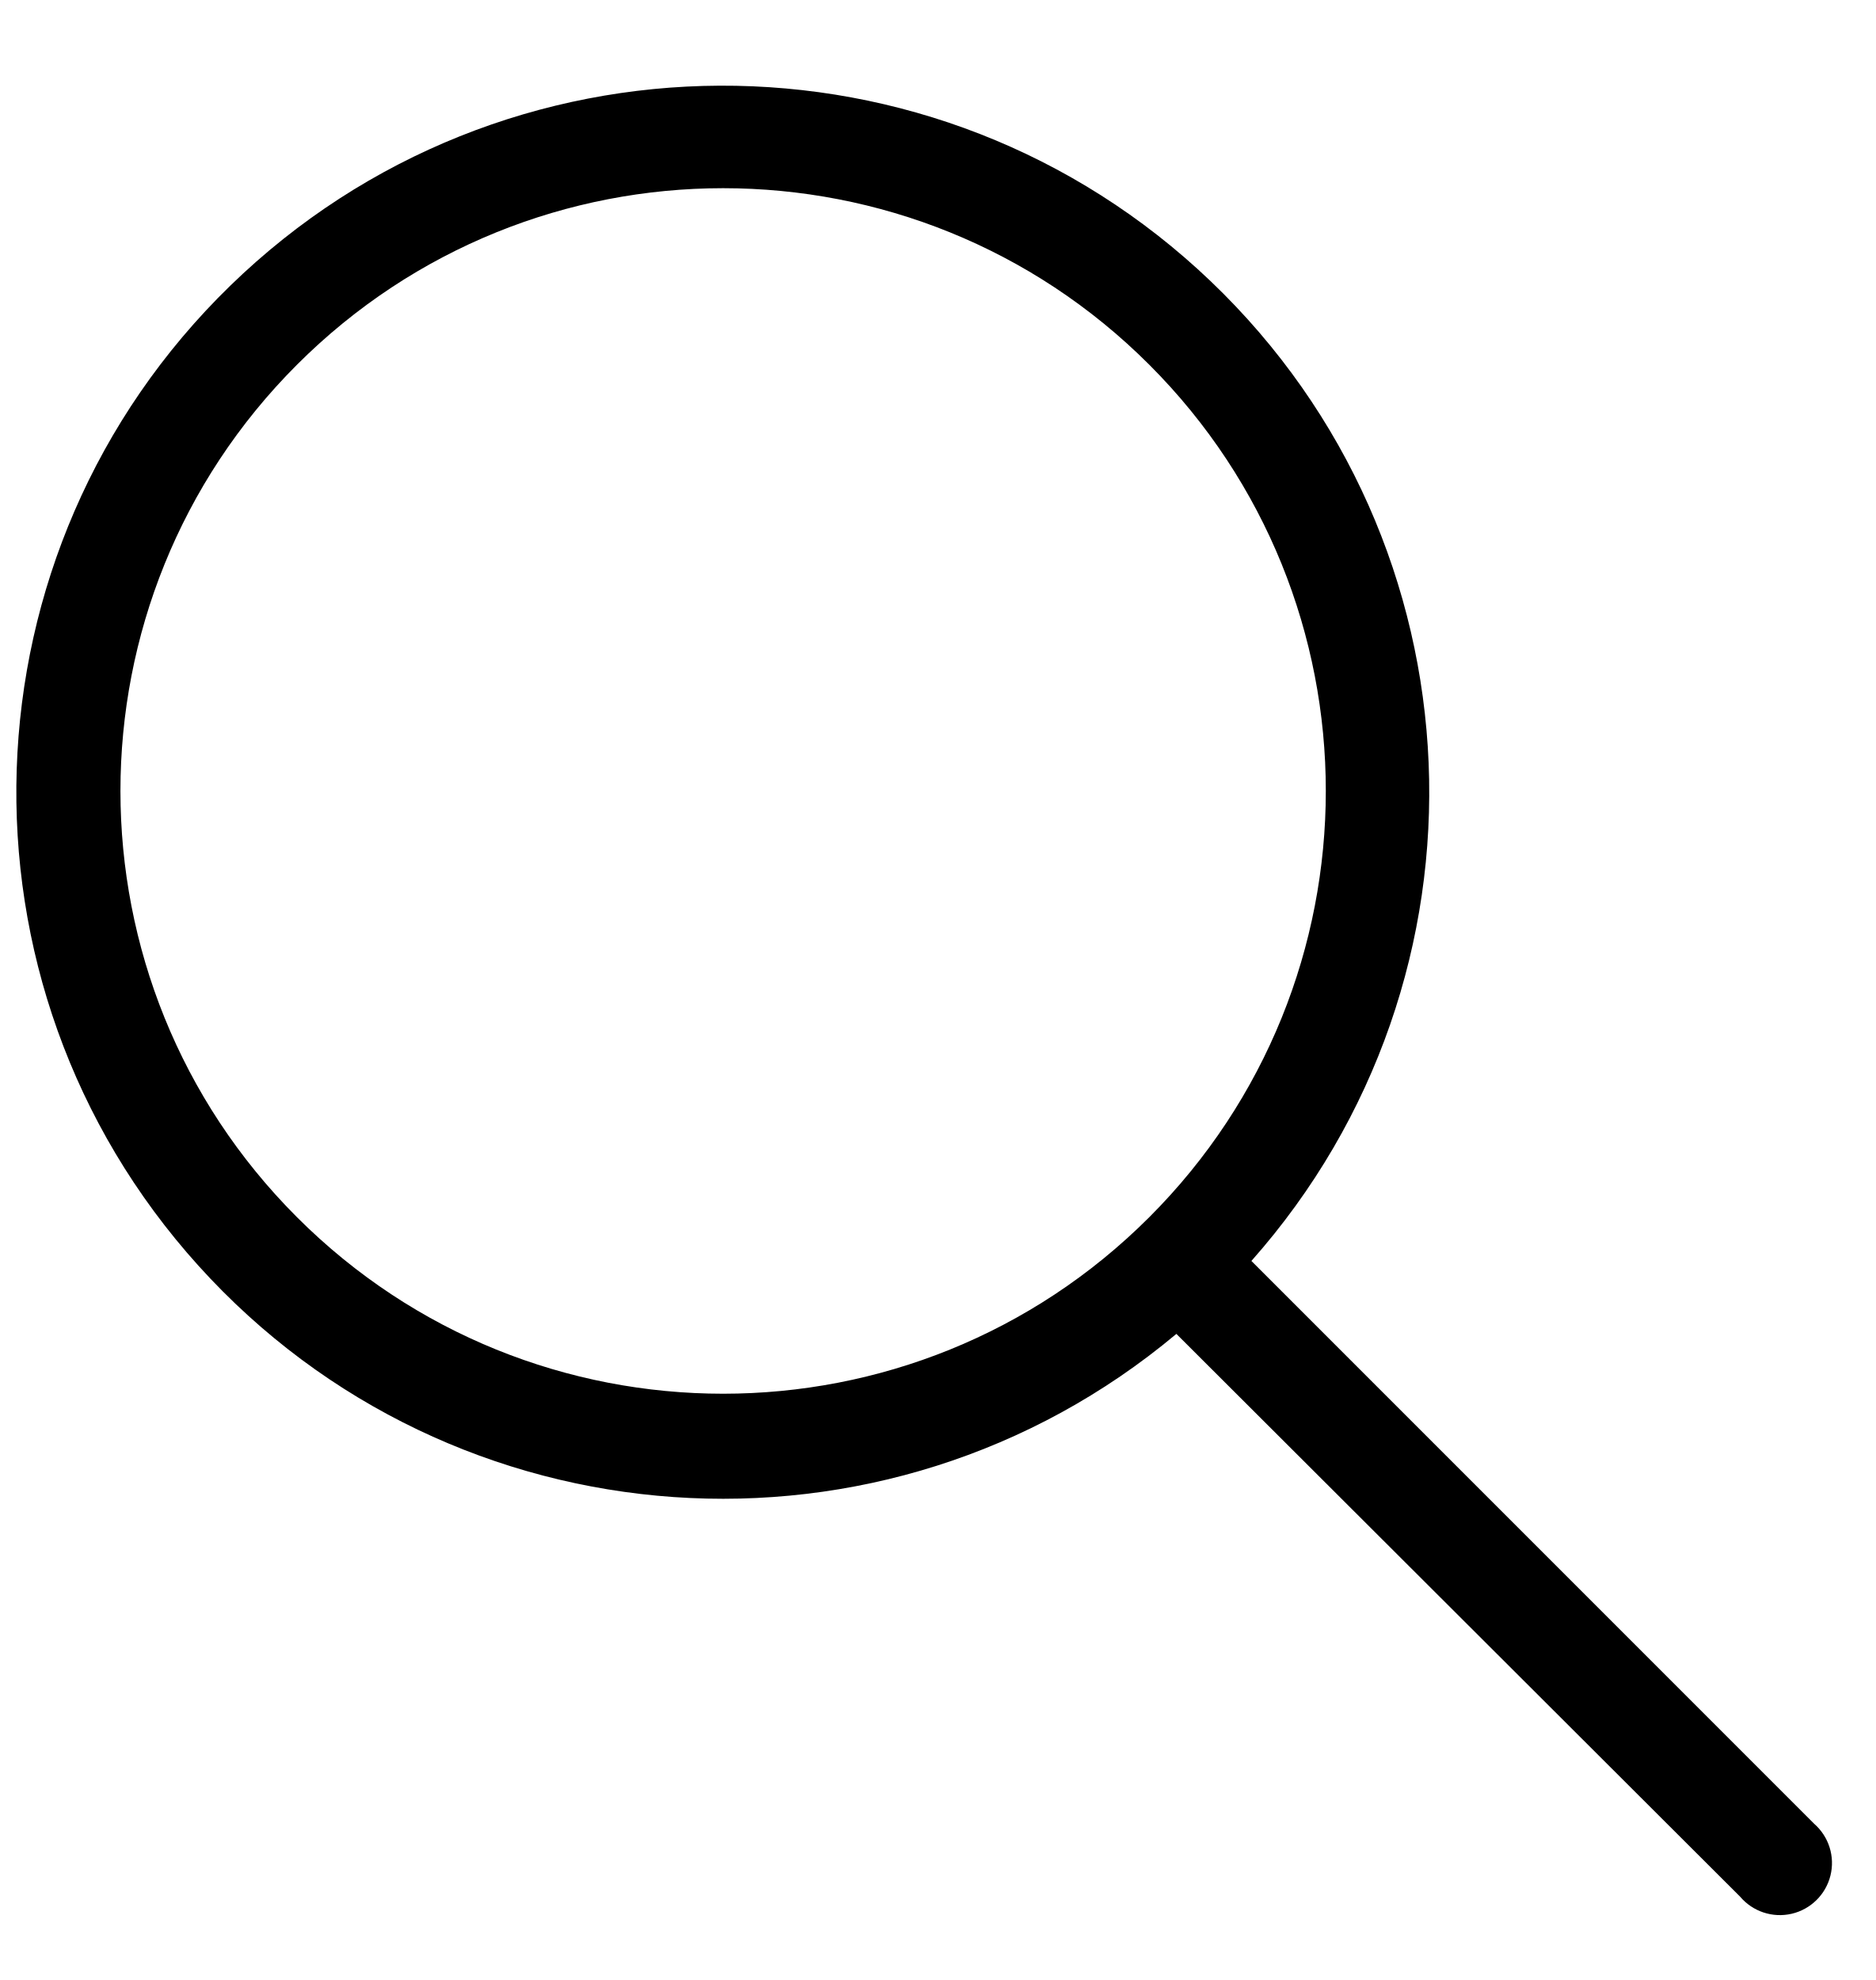
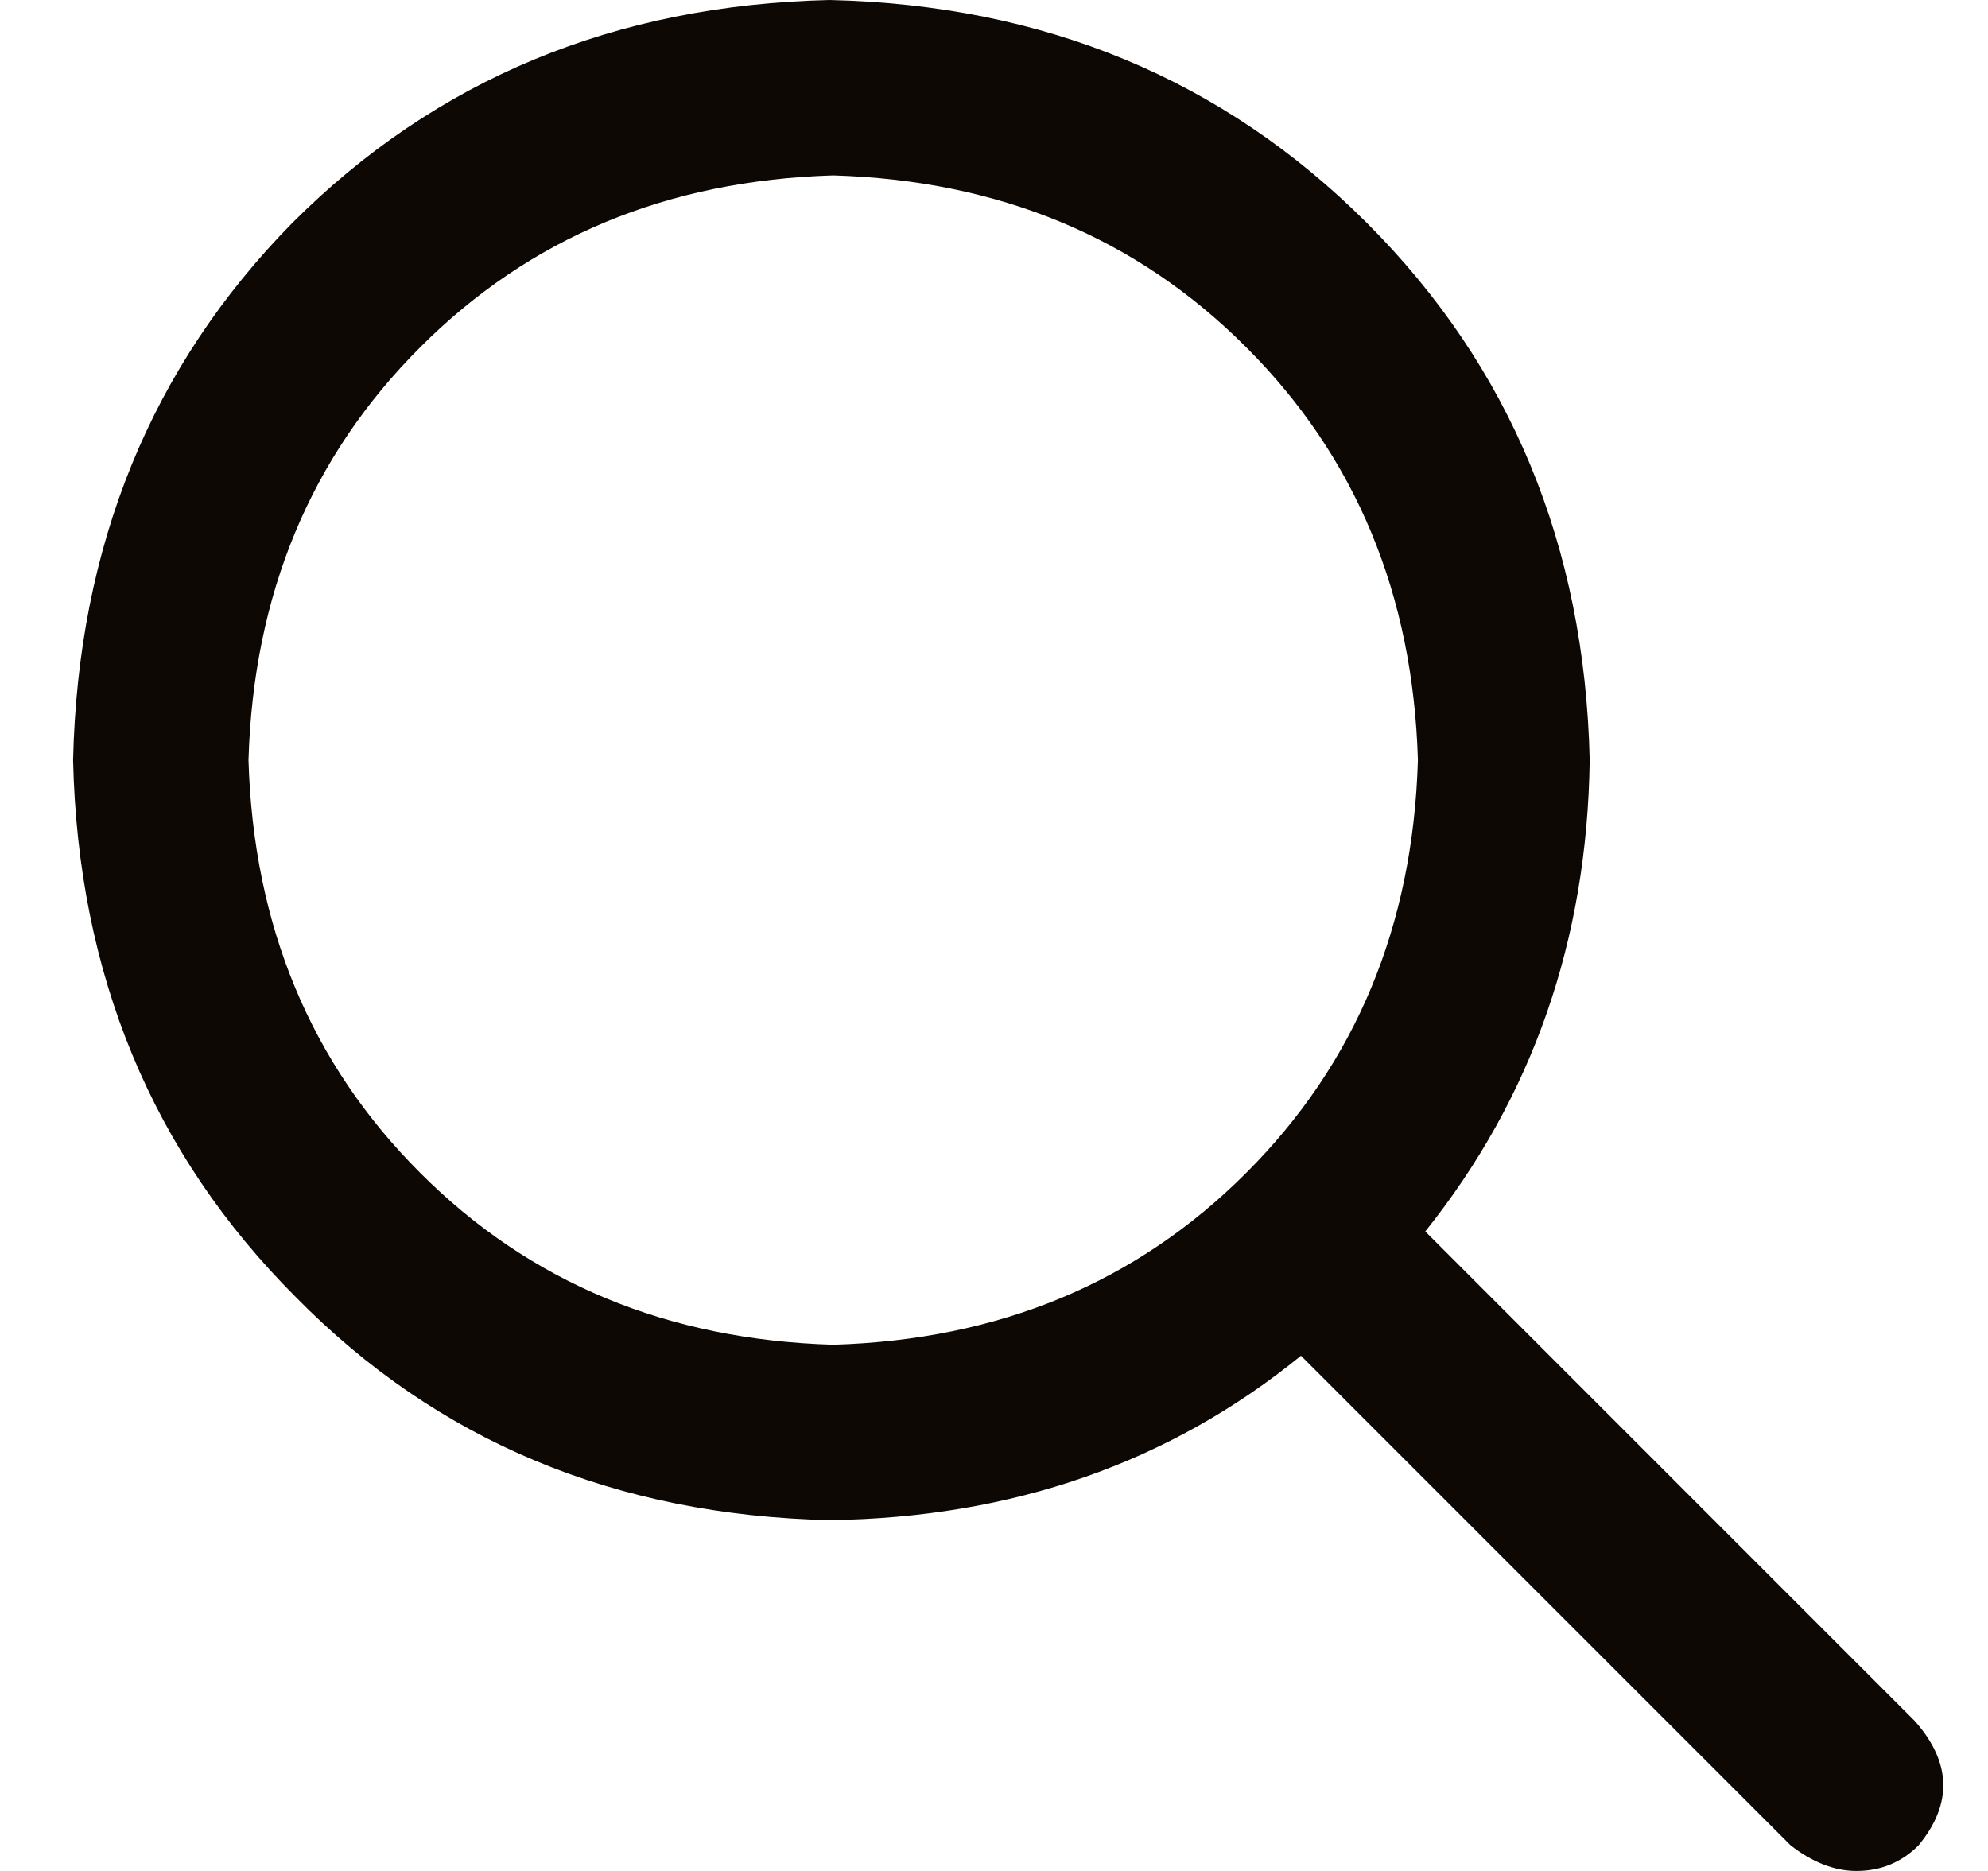
- <svg fill="none" class="icon icon-search" viewBox="0 0 18 19">
-   <path fill="currentColor" fill-rule="evenodd" d="M11.03 11.68A5.784 5.784 0 1 1 2.85 3.5a5.784 5.784 0 0 1 8.18 8.18m.26 1.12a6.78 6.78 0 1 1 .72-.7l5.4 5.4a.5.5 0 1 1-.71.7z" clip-rule="evenodd" />
+ <svg xmlns="http://www.w3.org/2000/svg" width="17" height="16" viewBox="0 0 17 16" fill="none" class="icon icon-search">
+   <path d="M16.375 14.719C16.688 15.073 16.698 15.427 16.406 15.781C16.26 15.927 16.083 16 15.875 16C15.688 16 15.5 15.927 15.312 15.781L11.125 11.594C10 12.51 8.656 12.979 7.094 13C5.26 12.958 3.74 12.323 2.531 11.094C1.302 9.865 0.667 8.333 0.625 6.5C0.667 4.667 1.292 3.135 2.5 1.906C3.729 0.677 5.26 0.042 7.094 0C8.927 0.042 10.458 0.677 11.688 1.906C12.917 3.135 13.552 4.667 13.594 6.5C13.573 8.042 13.104 9.385 12.188 10.531L16.375 14.719ZM2.125 6.5C2.167 7.917 2.656 9.094 3.594 10.031C4.531 10.969 5.708 11.458 7.125 11.5C8.542 11.458 9.719 10.969 10.656 10.031C11.594 9.094 12.083 7.917 12.125 6.5C12.083 5.083 11.594 3.906 10.656 2.969C9.719 2.031 8.542 1.542 7.125 1.5C5.708 1.542 4.531 2.031 3.594 2.969C2.656 3.906 2.167 5.083 2.125 6.5Z" fill="#0E0804" />
</svg>
